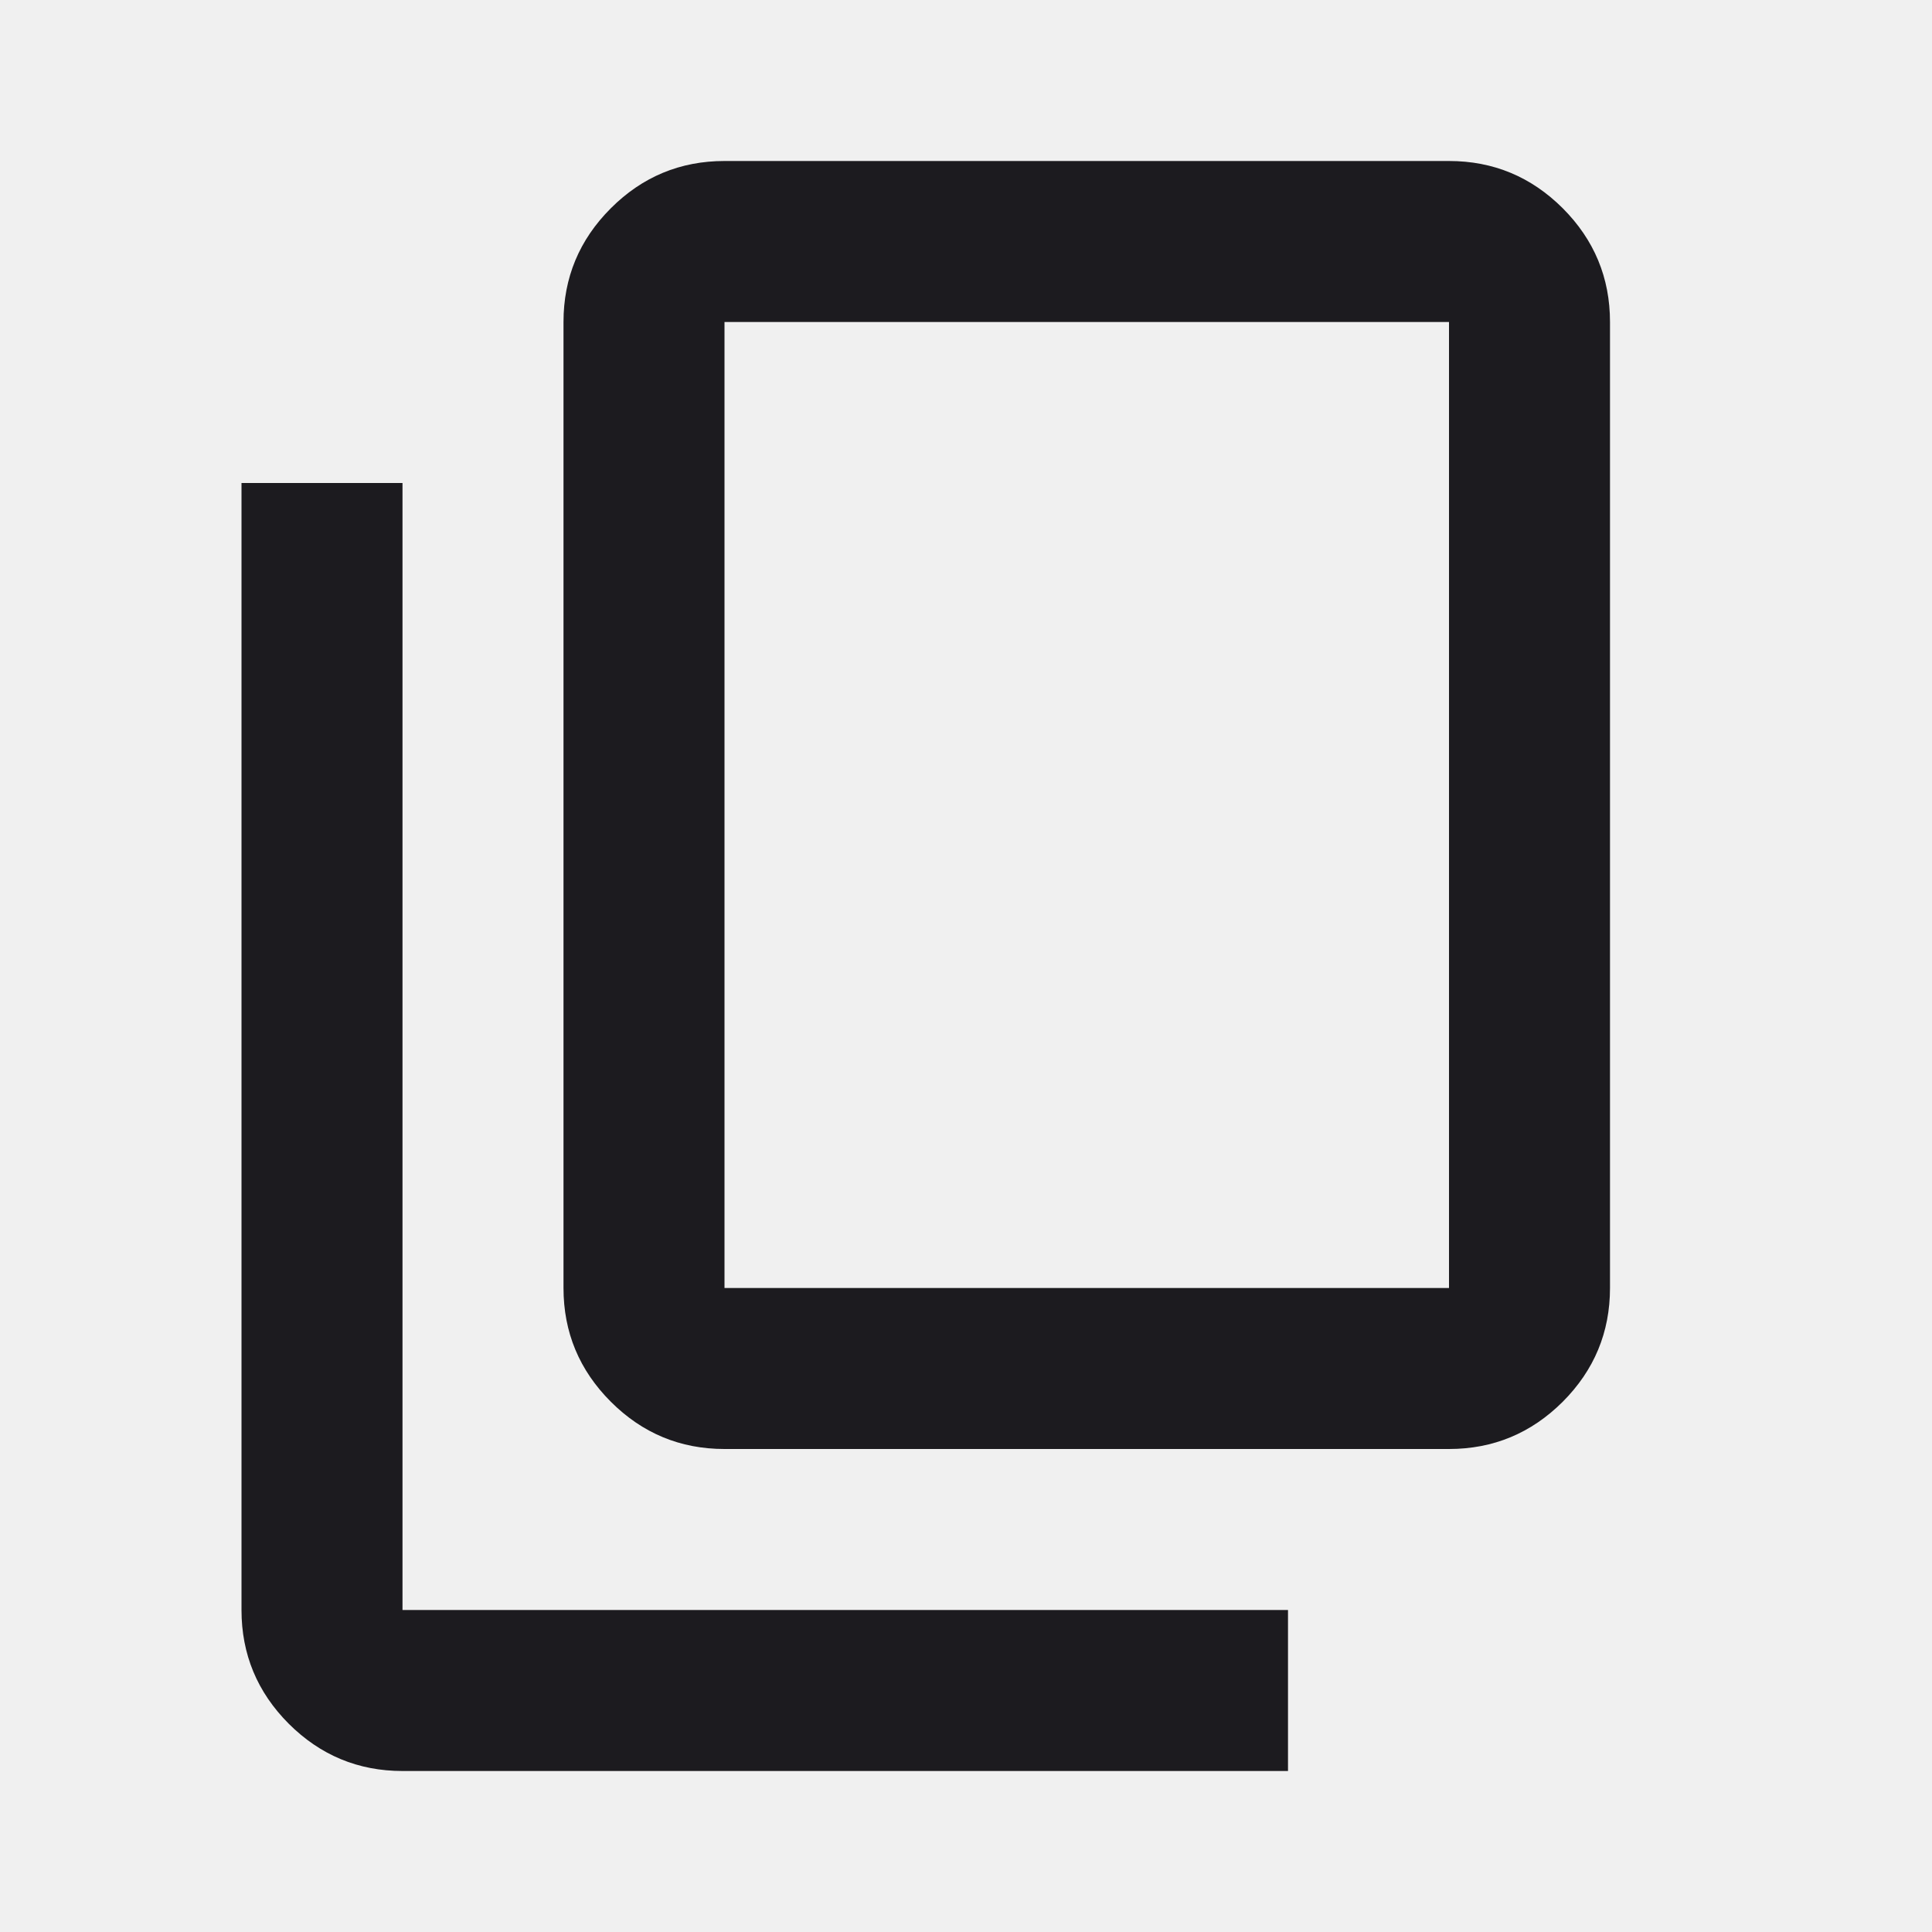
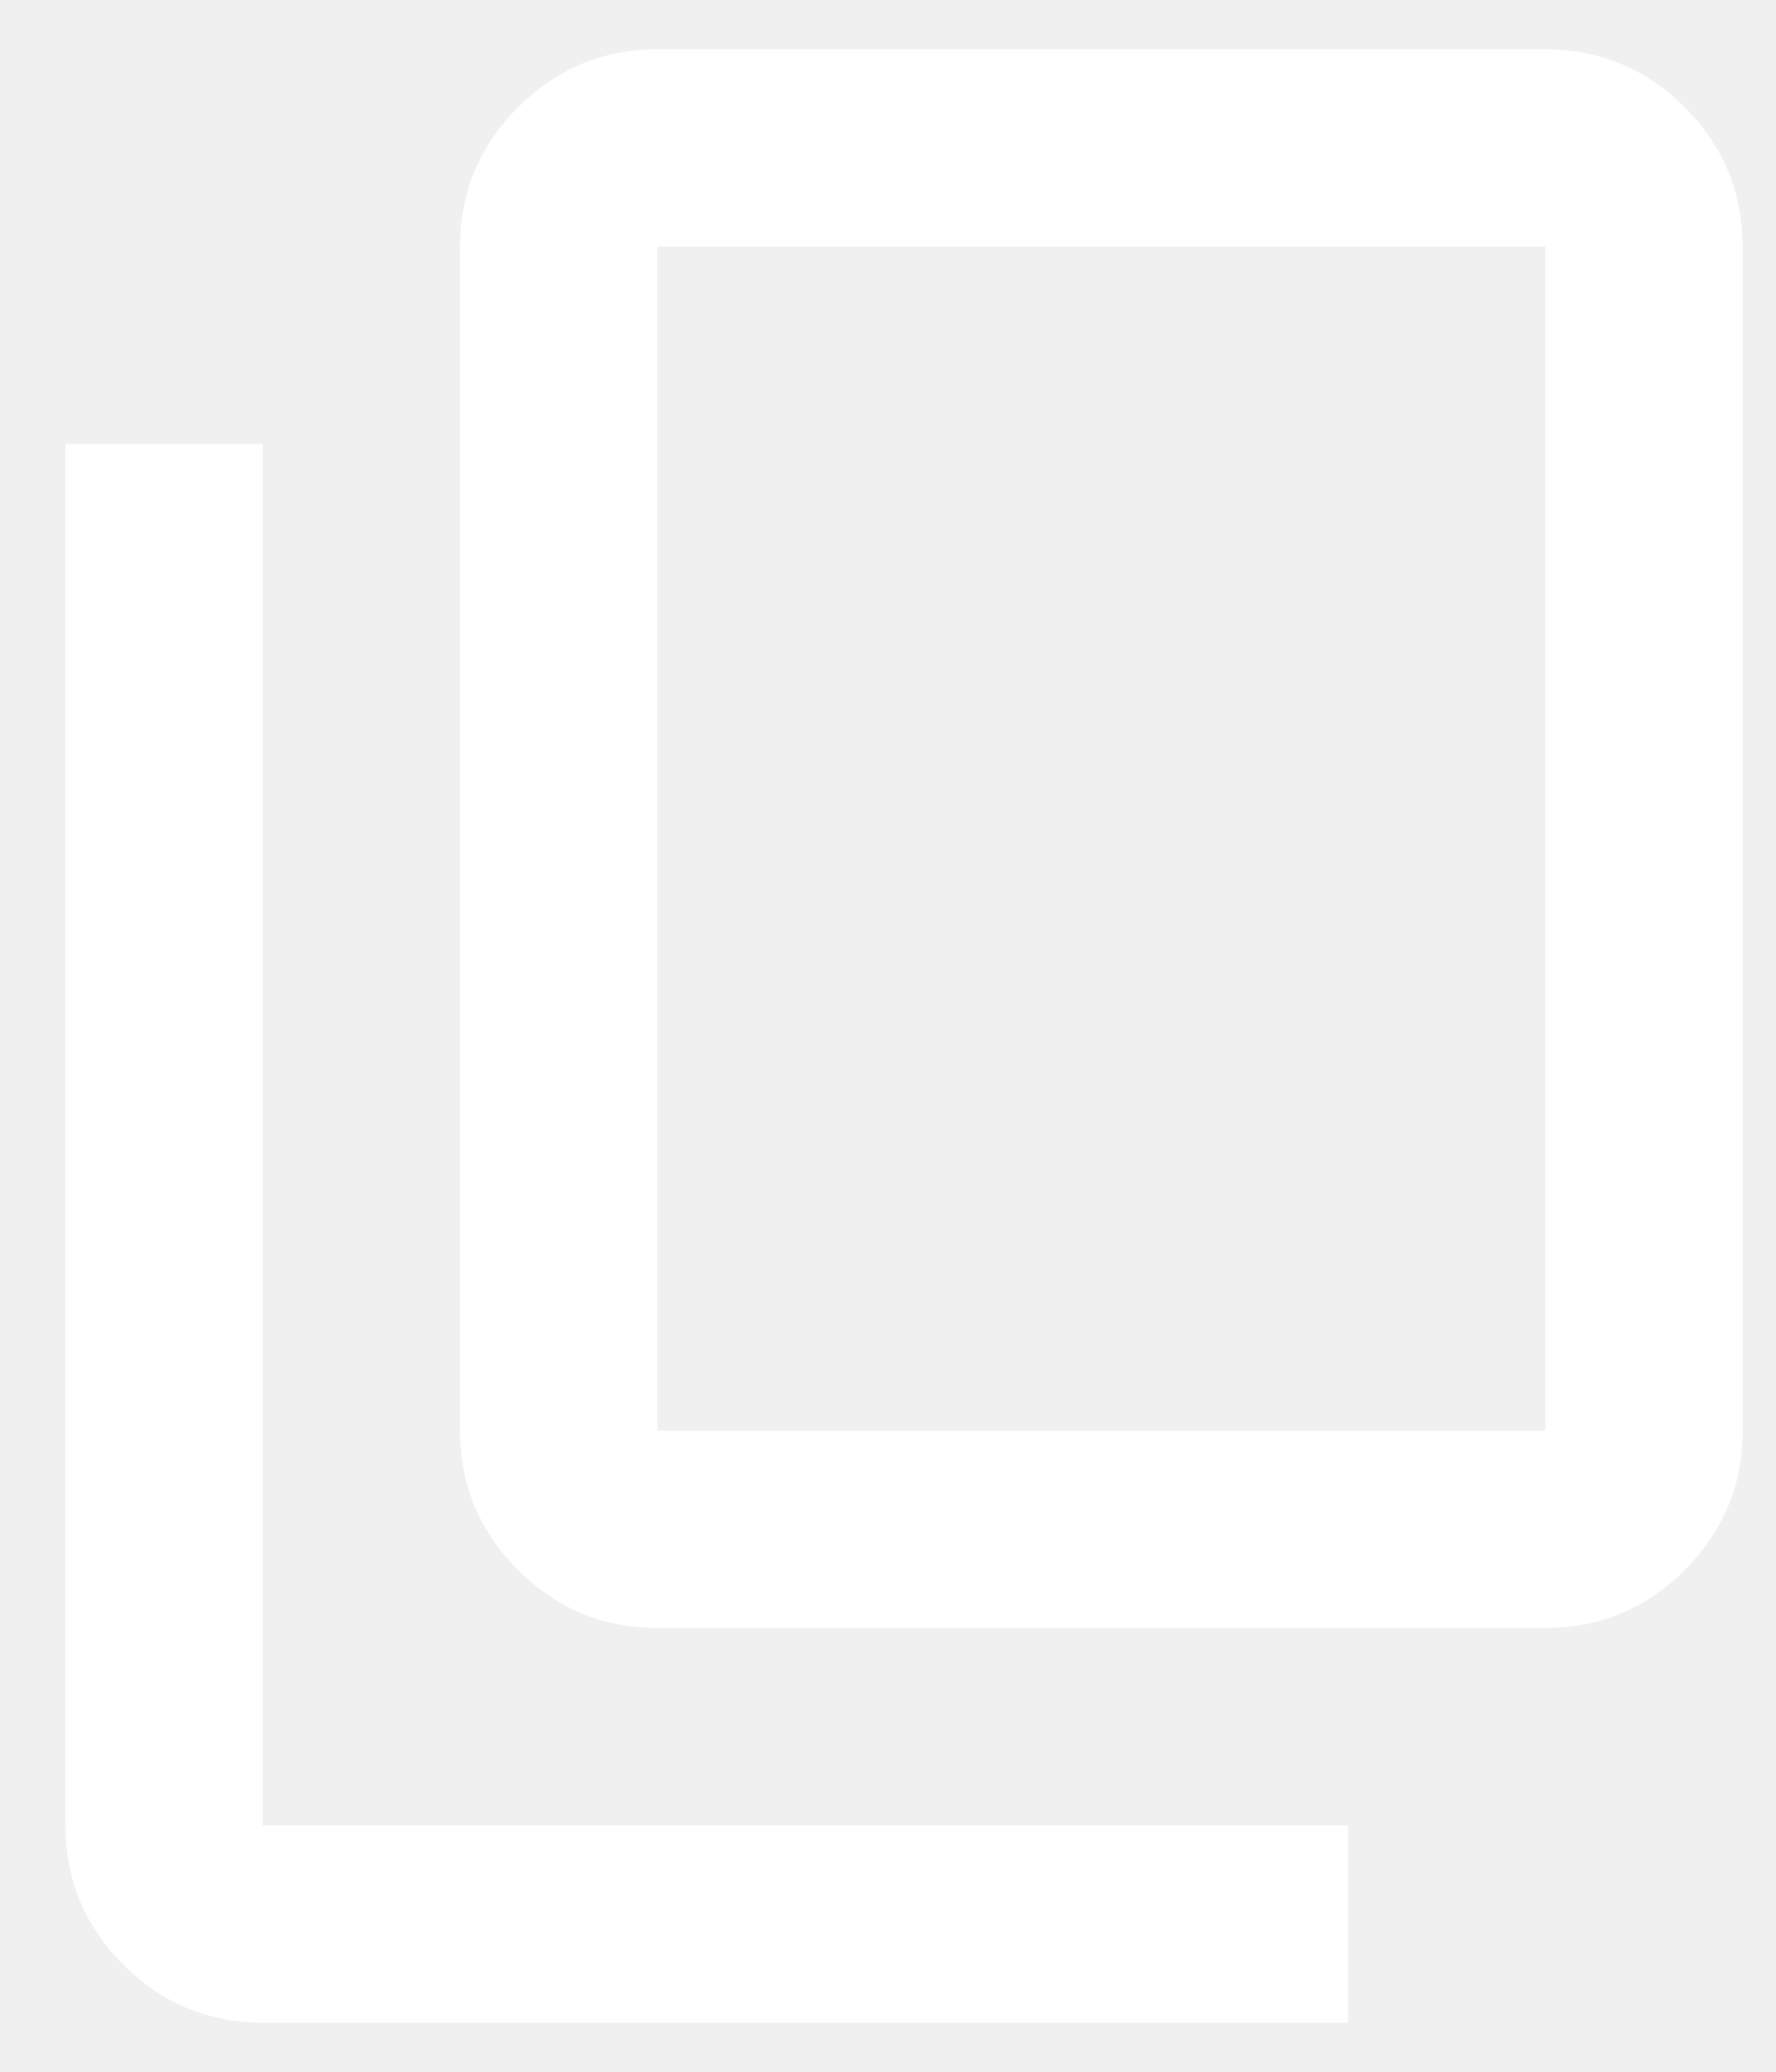
- <svg xmlns="http://www.w3.org/2000/svg" width="24" height="24" viewBox="0 0 24 24" fill="none">
-   <mask id="mask0_229_80" style="mask-type:alpha" maskUnits="userSpaceOnUse" x="0" y="0" width="24" height="24">
-     <rect width="24" height="24" fill="#D9D9D9" />
-   </mask>
-   <g mask="url(#mask0_229_80)">
-     <path d="M9 18C8.45 18 7.979 17.804 7.588 17.413C7.196 17.021 7 16.55 7 16V4C7 3.45 7.196 2.979 7.588 2.587C7.979 2.196 8.45 2 9 2H18C18.55 2 19.021 2.196 19.413 2.587C19.804 2.979 20 3.45 20 4V16C20 16.55 19.804 17.021 19.413 17.413C19.021 17.804 18.55 18 18 18H9ZM9 16H18V4H9V16ZM5 22C4.45 22 3.979 21.804 3.587 21.413C3.196 21.021 3 20.55 3 20V6H5V20H16V22H5Z" fill="#1C1B1F" />
-   </g>
+ <svg xmlns="http://www.w3.org/2000/svg" width="18" height="21" viewBox="0 0 18 21" fill="none">
+   <path d="M2.663 20.5C2.113 20.5 1.642 20.304 1.25 19.913C0.859 19.521 0.663 19.05 0.663 18.5V4.5H2.663V18.5H13.663V20.5H2.663ZM6.663 16.5C6.113 16.5 5.643 16.304 5.251 15.913C4.859 15.521 4.663 15.05 4.663 14.5V2.5C4.663 1.95 4.859 1.479 5.251 1.087C5.643 0.696 6.113 0.5 6.663 0.5H15.663C16.213 0.5 16.684 0.696 17.076 1.087C17.468 1.479 17.663 1.95 17.663 2.5V14.5C17.663 15.05 17.468 15.521 17.076 15.913C16.684 16.304 16.213 16.5 15.663 16.5H6.663ZM6.663 14.5H15.663V2.5H6.663V14.5Z" fill="white" />
</svg>
